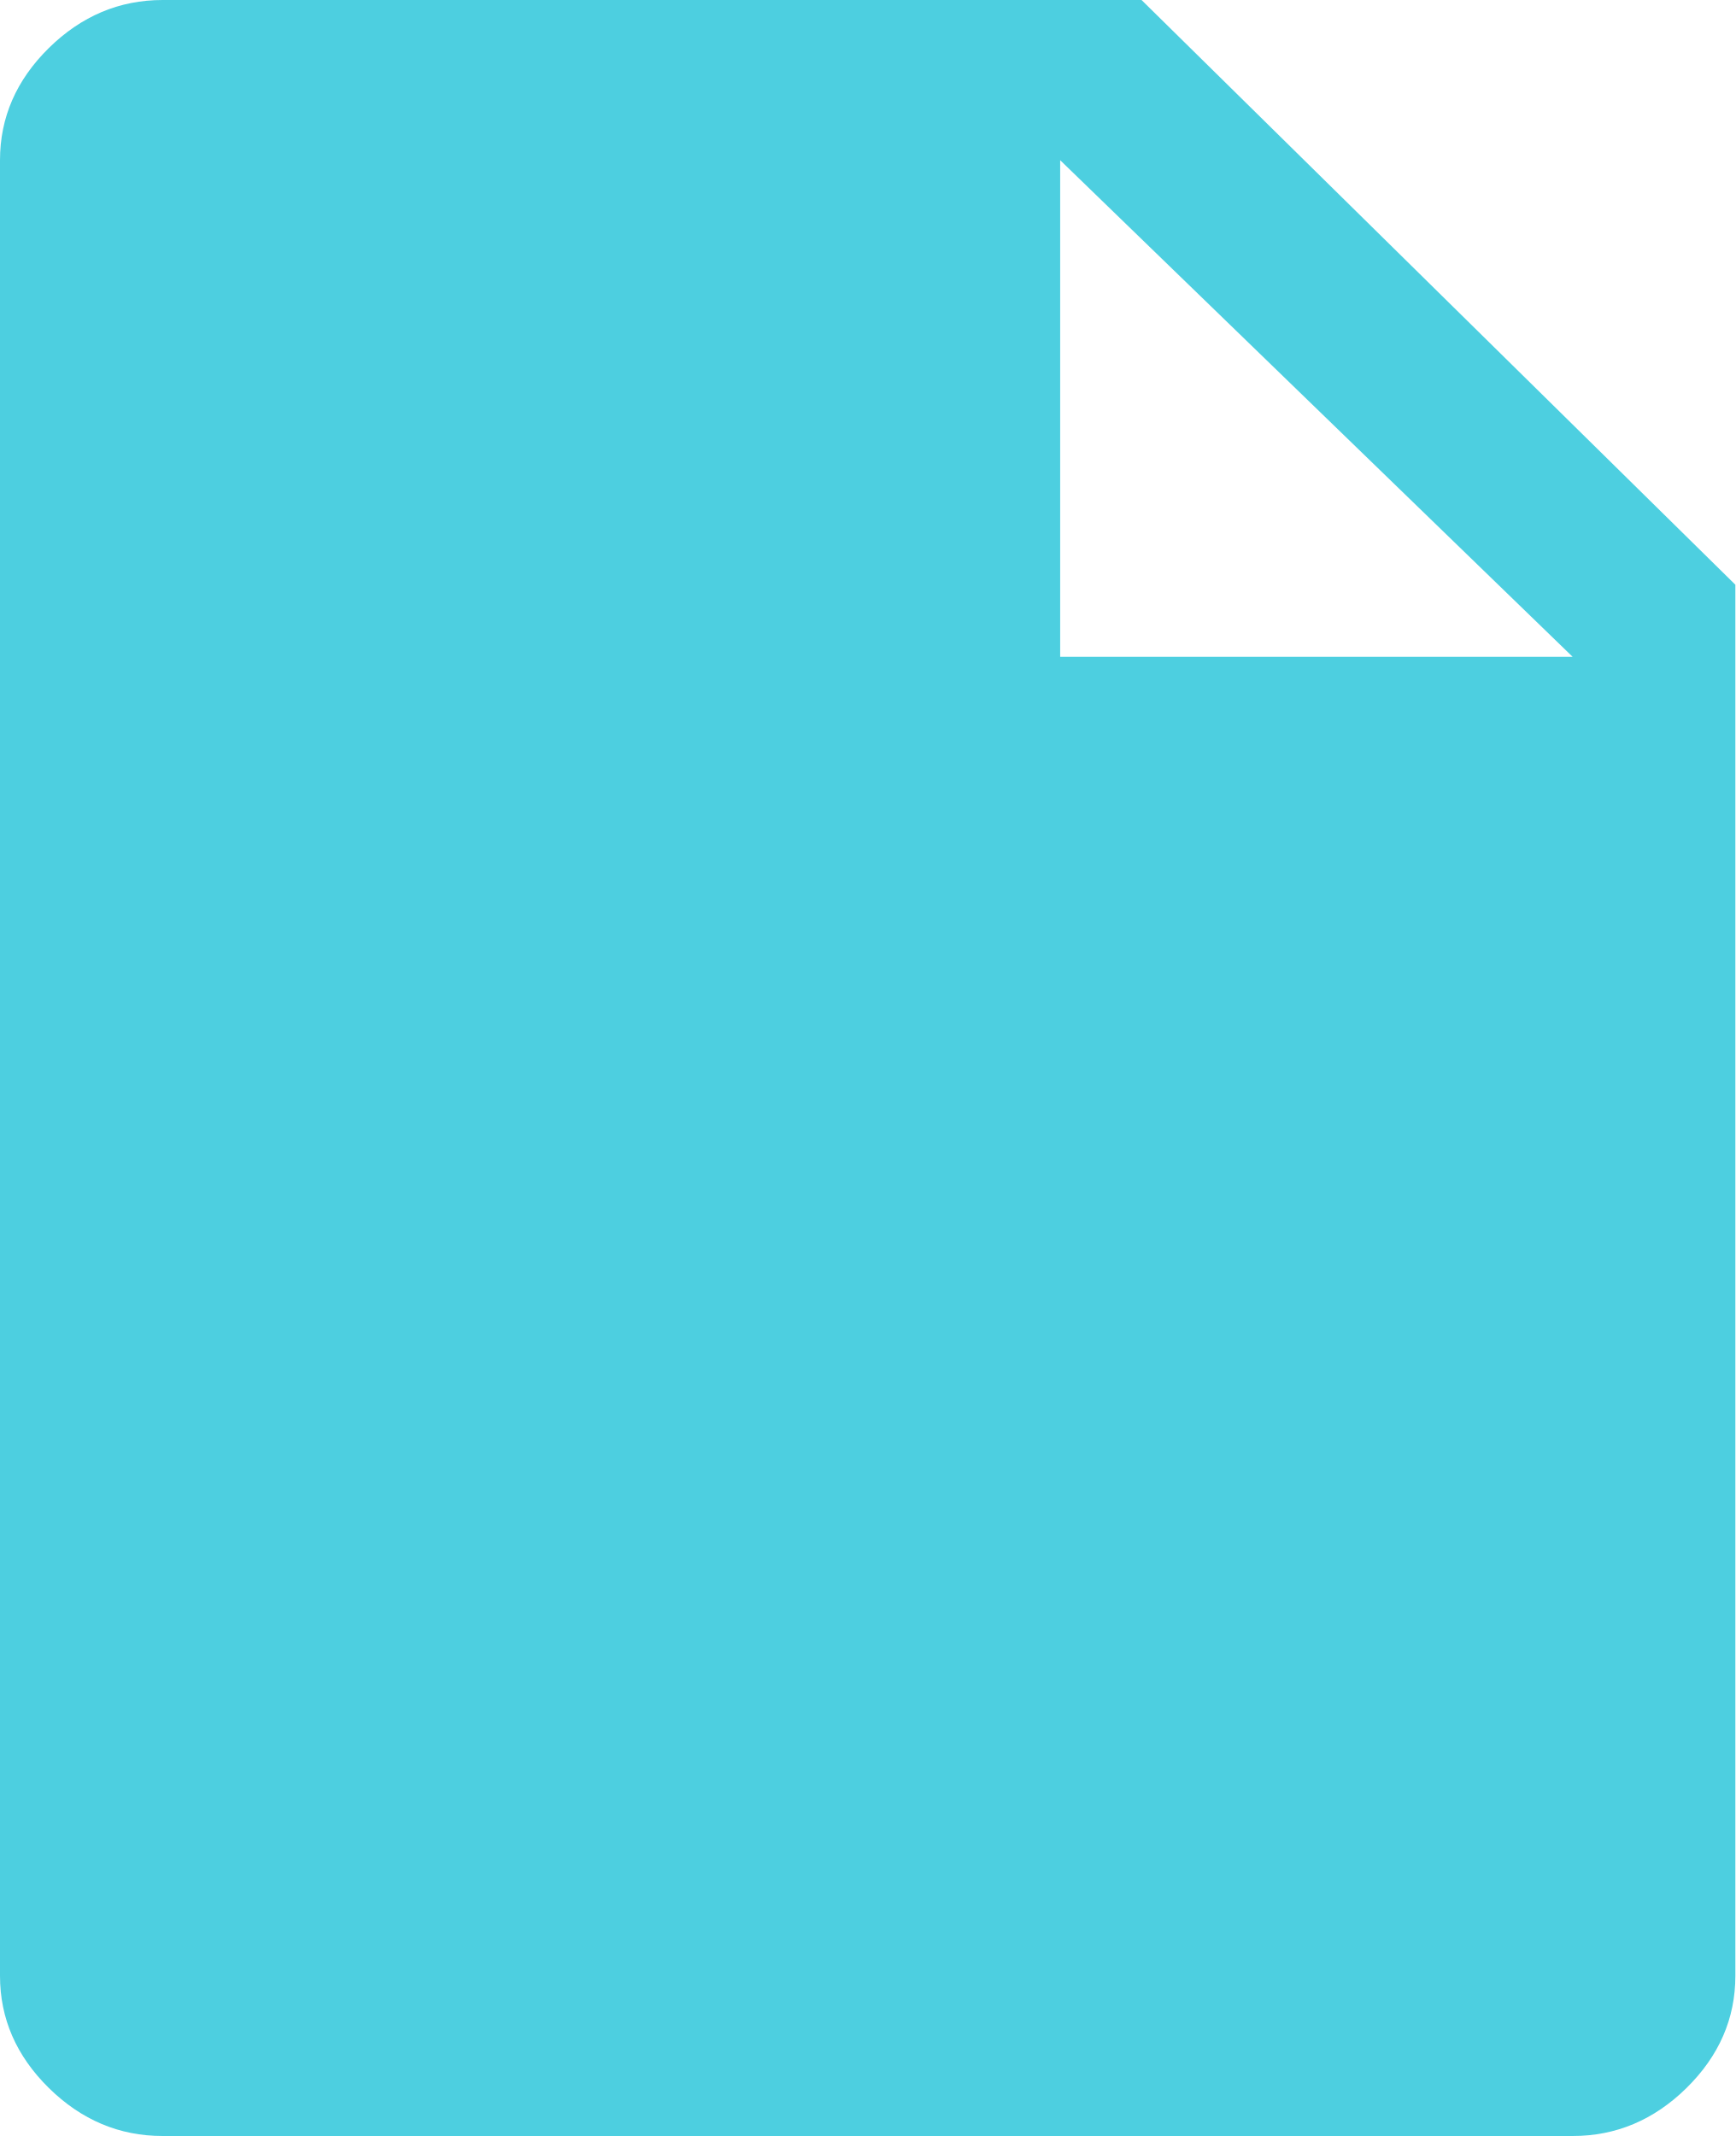
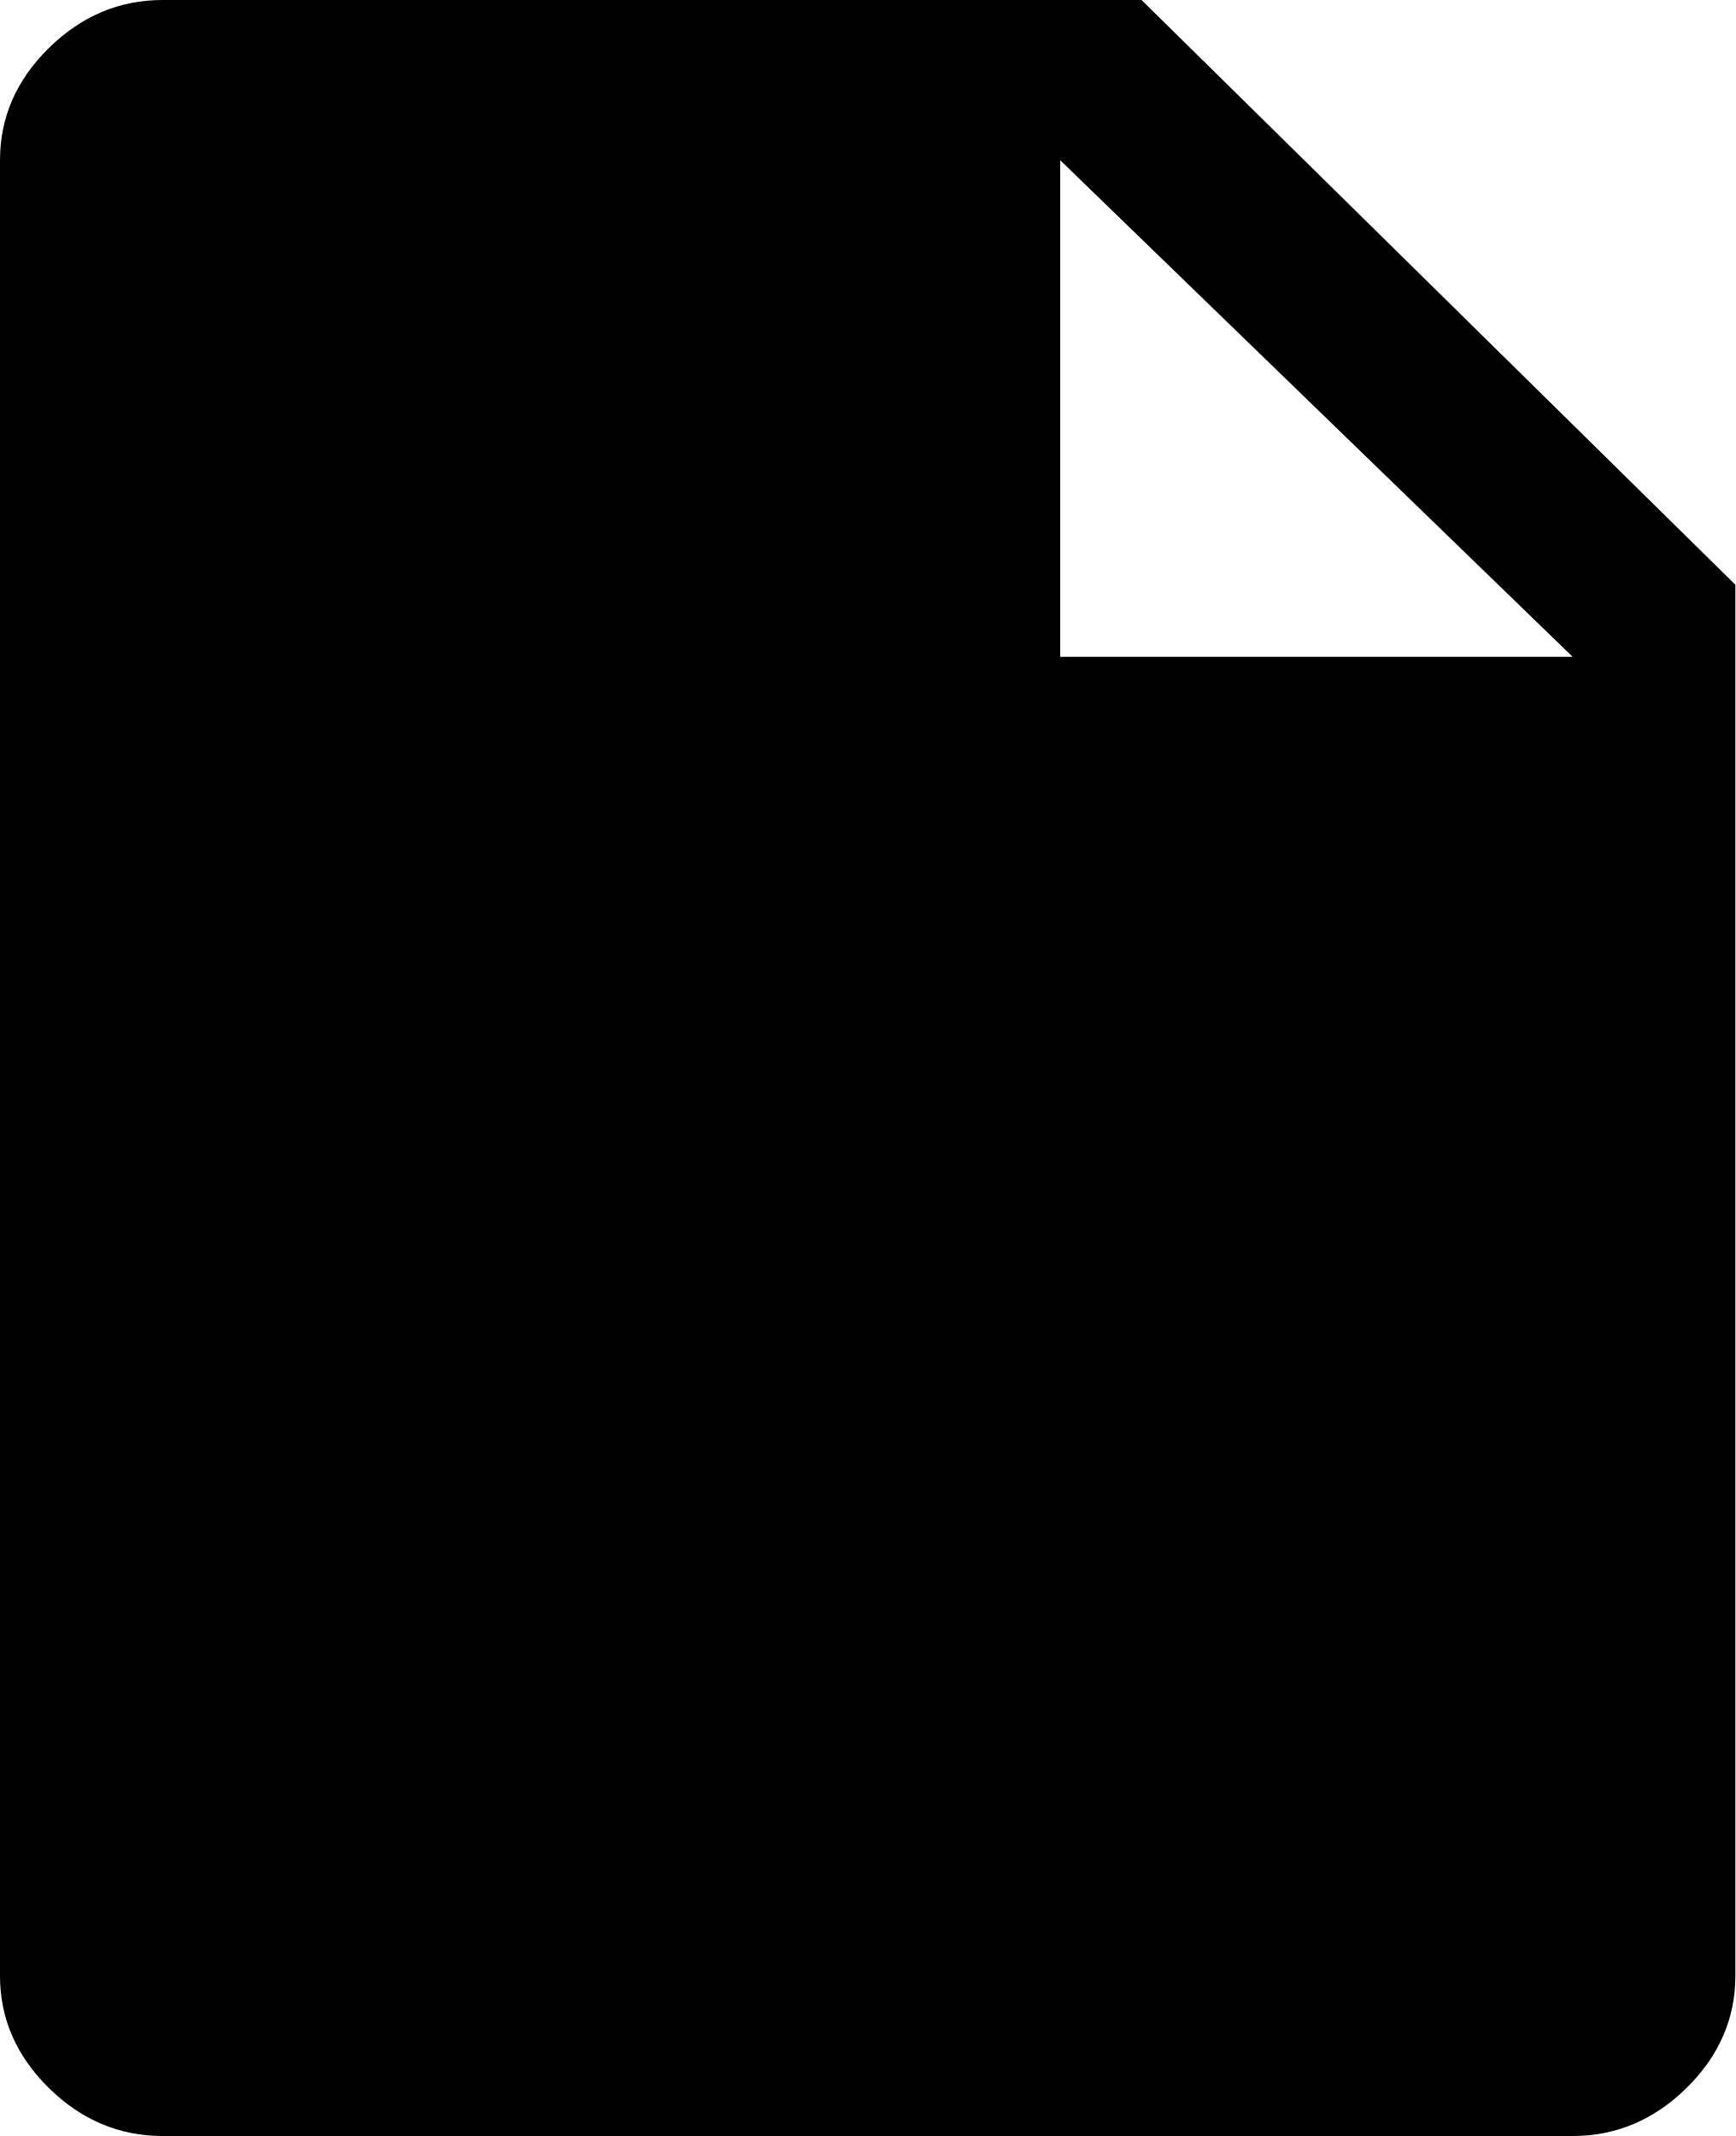
- <svg xmlns="http://www.w3.org/2000/svg" width="26" height="32" viewBox="0 0 26 32" fill="none">
-   <path d="M2.438 32C1.788 32 1.219 31.76 0.731 31.28C0.244 30.8 0 30.24 0 29.6V2.4C0 1.76 0.244 1.2 0.731 0.72C1.219 0.24 1.788 0 2.438 0H17.103L26 8.76V29.6C26 30.24 25.756 30.8 25.269 31.28C24.781 31.76 24.212 32 23.562 32H2.438ZM15.884 9.84H23.562L15.884 2.4V9.84Z" fill="#4DCFE0" />
+ <svg xmlns="http://www.w3.org/2000/svg" viewBox="0 0 26 32" fill="none">
+   <path d="M2.438 32C1.788 32 1.219 31.76 0.731 31.28C0.244 30.8 0 30.24 0 29.6V2.4C0 1.76 0.244 1.2 0.731 0.72C1.219 0.24 1.788 0 2.438 0H17.103L26 8.76V29.6C26 30.24 25.756 30.8 25.269 31.28C24.781 31.76 24.212 32 23.562 32H2.438ZM15.884 9.84H23.562L15.884 2.4V9.84Z" fill="currentColor" />
</svg>
